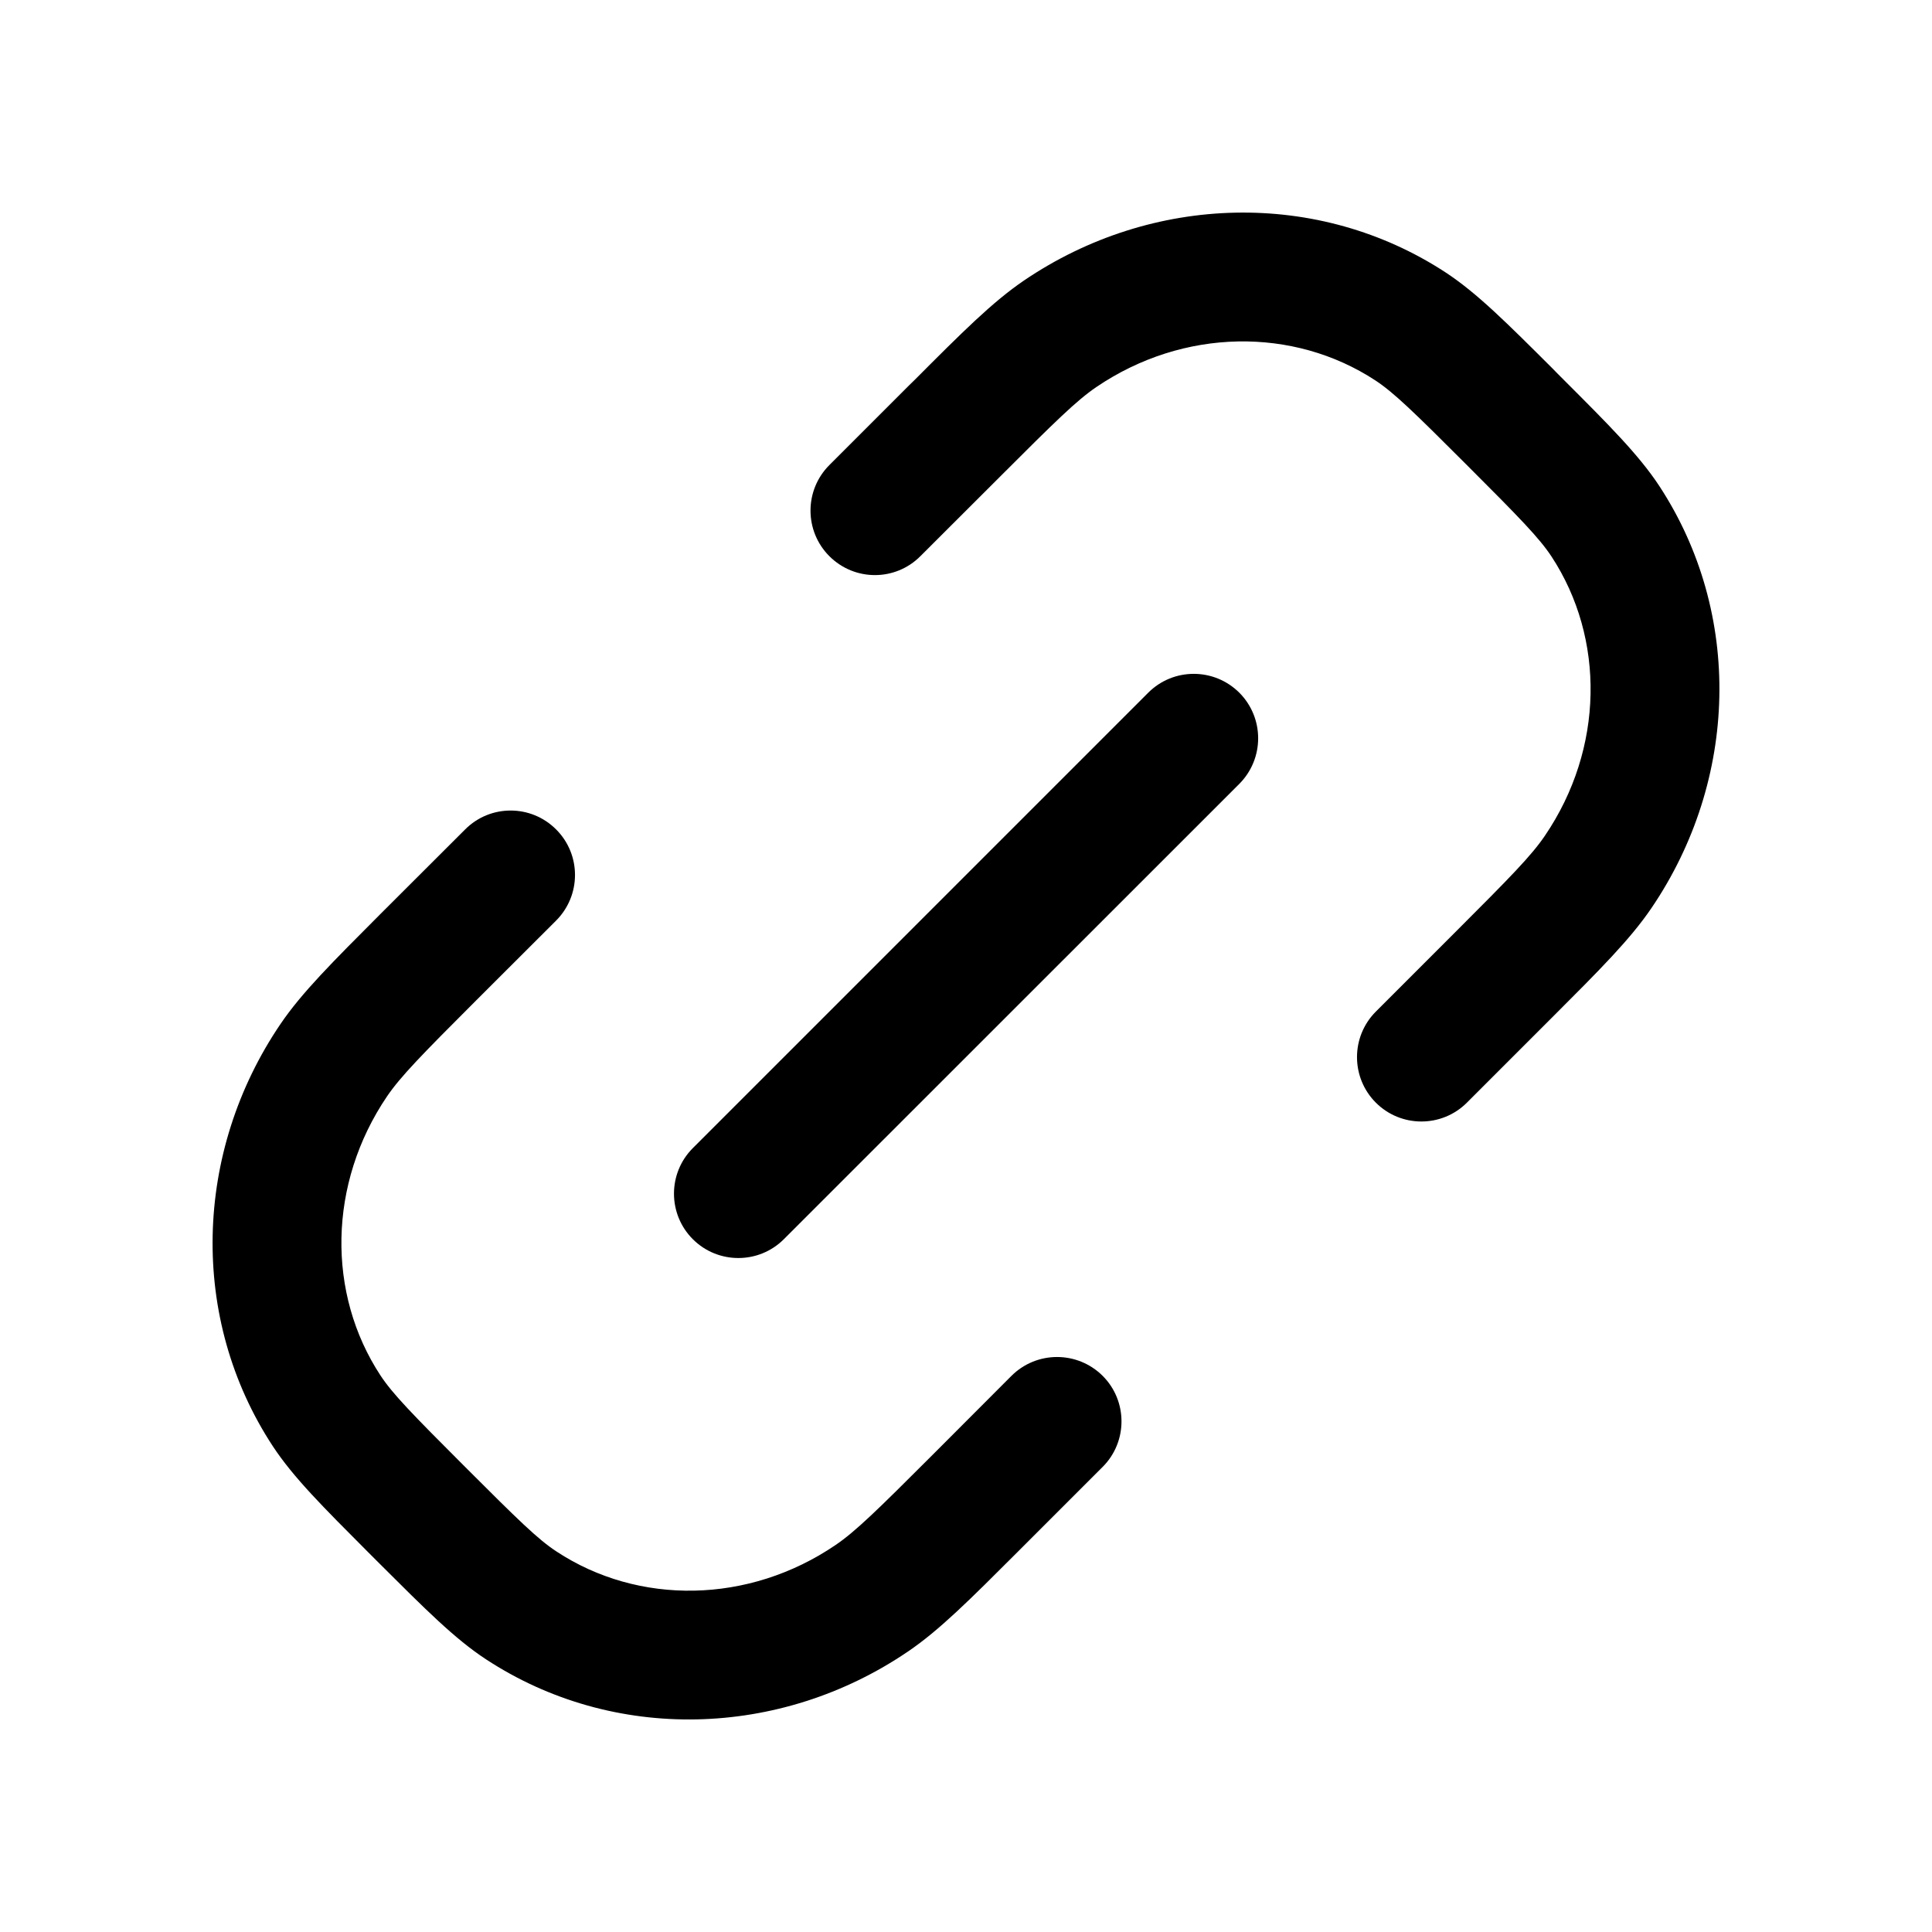
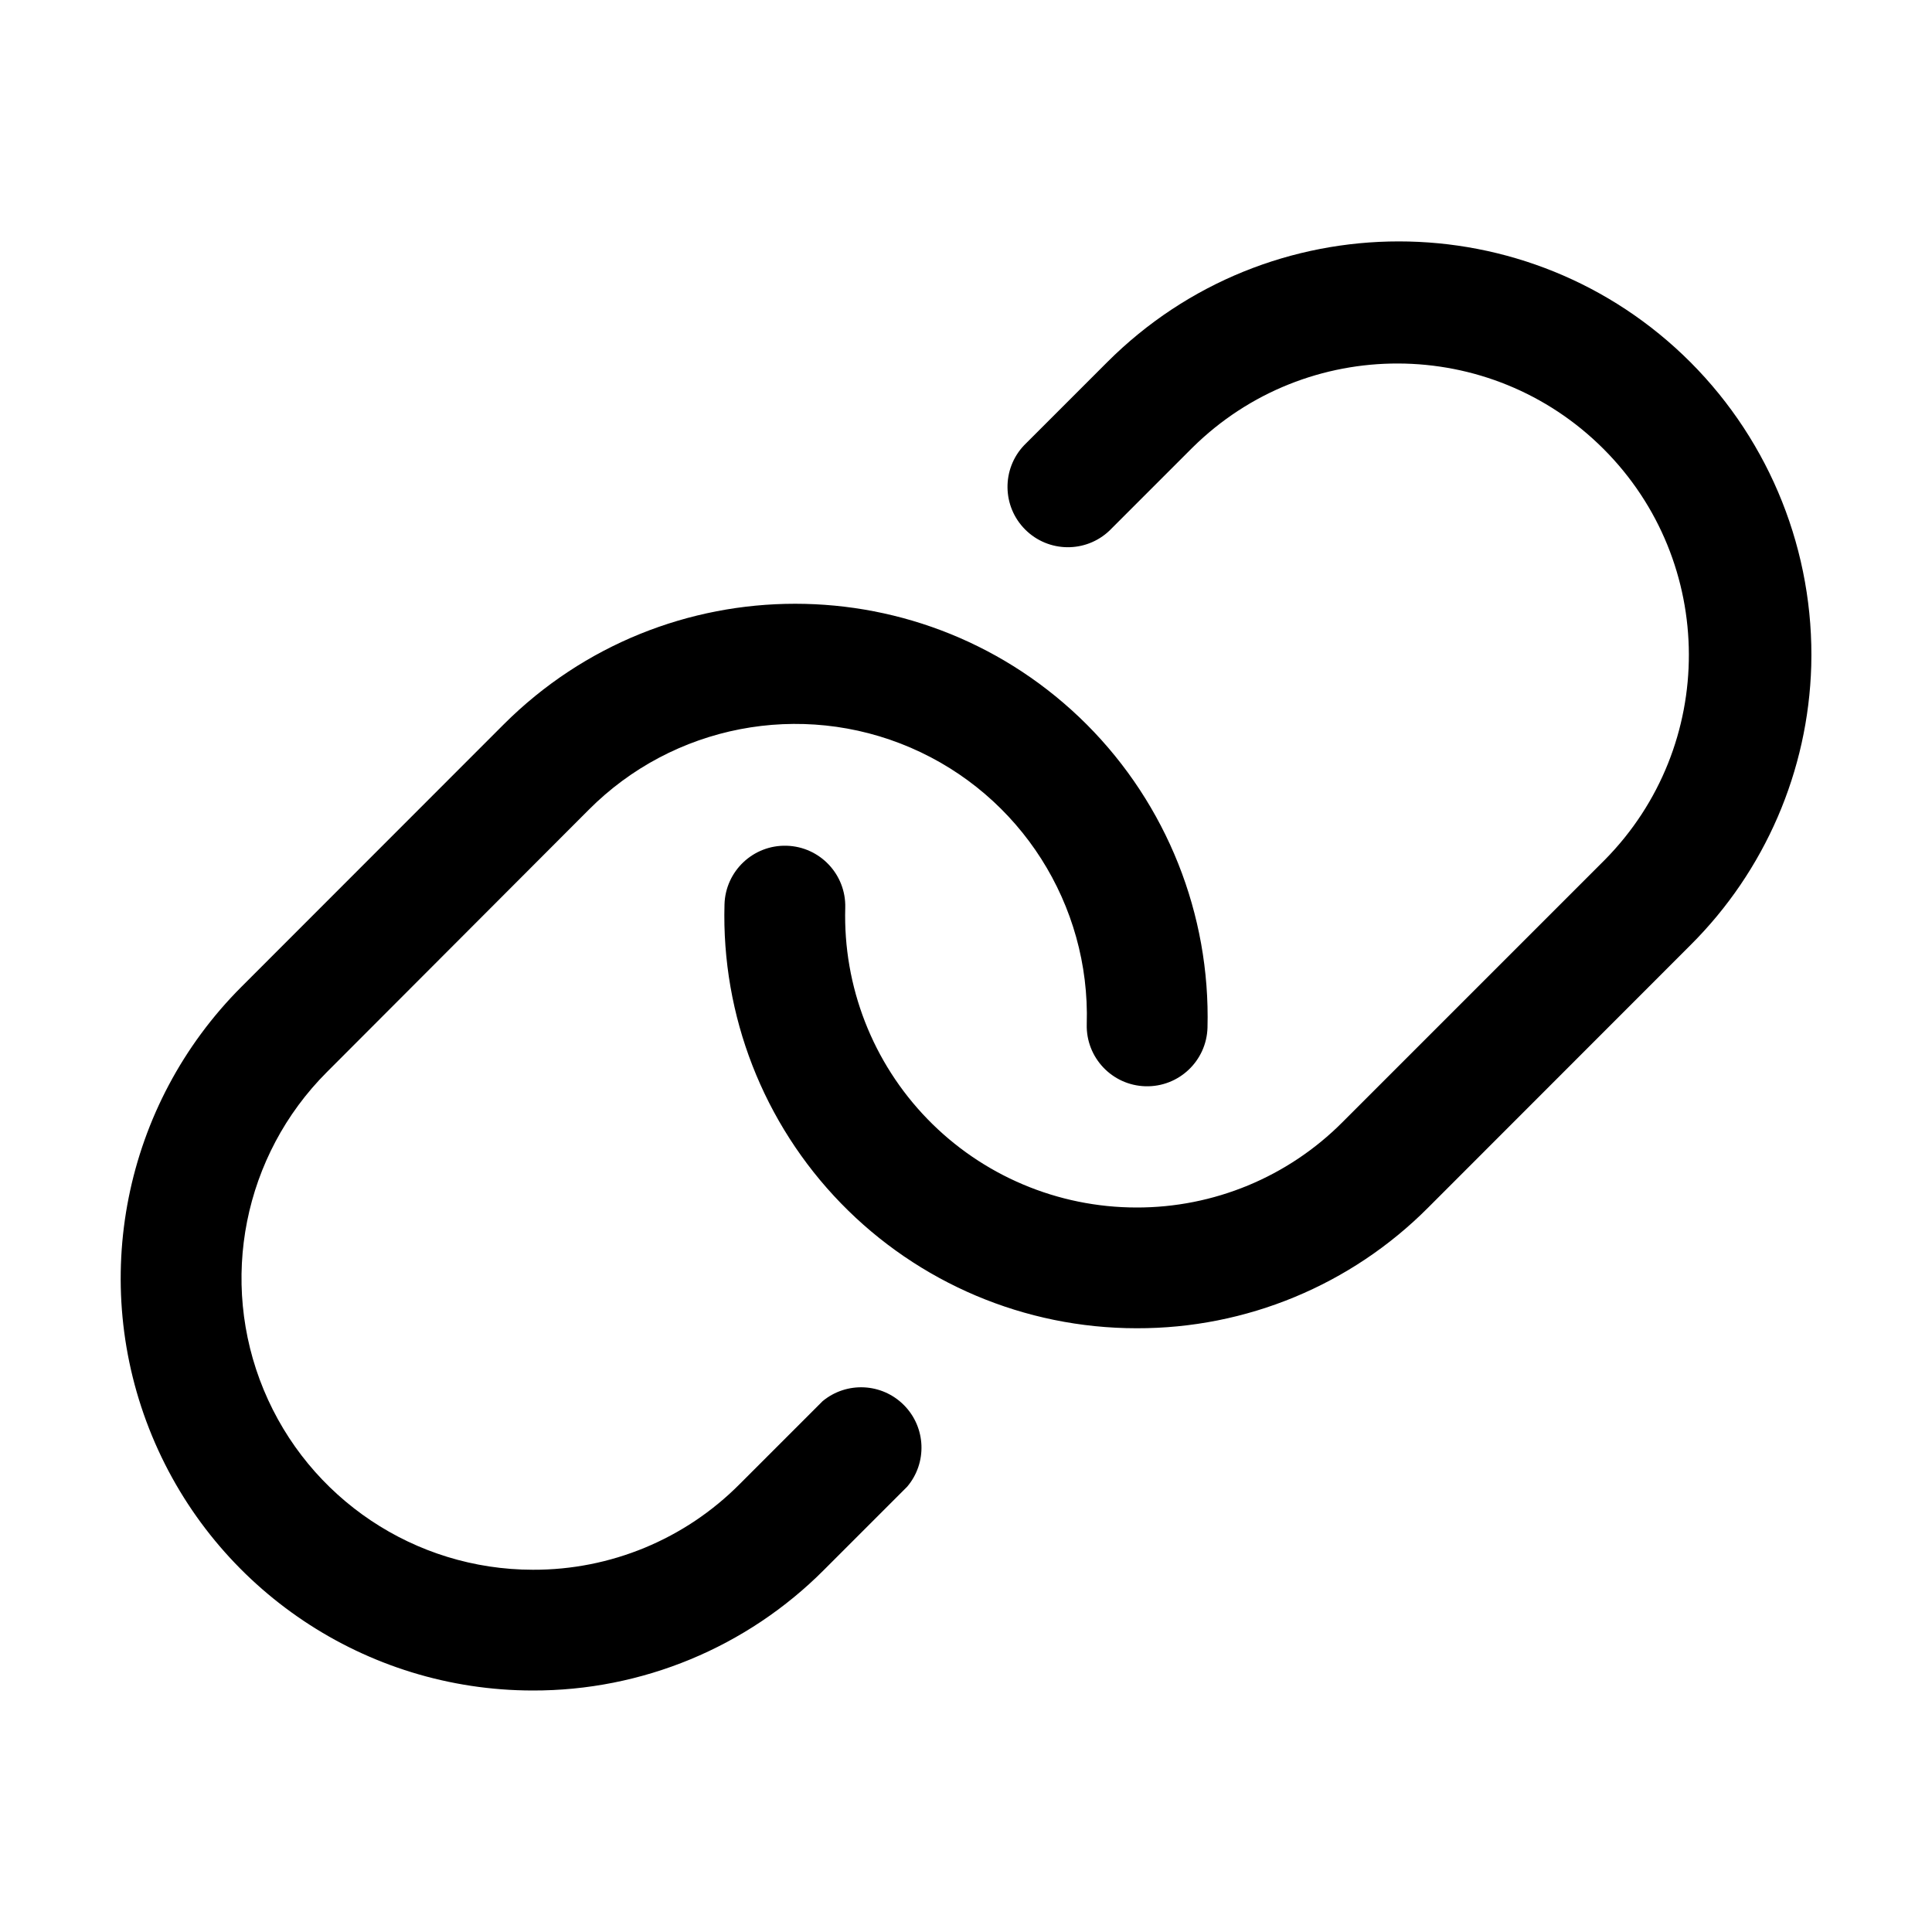
- <svg xmlns="http://www.w3.org/2000/svg" width="15" height="15" viewBox="0 0 15 15" fill="none">
-   <path fill-rule="evenodd" clip-rule="evenodd" d="M8.512 3.005C9.188 2.546 10.043 2.537 10.679 2.954C10.823 3.049 10.977 3.199 11.389 3.611C11.801 4.023 11.951 4.177 12.046 4.321C12.463 4.957 12.454 5.812 11.995 6.488C11.89 6.643 11.728 6.808 11.301 7.235L10.682 7.854C10.487 8.049 10.487 8.366 10.682 8.561C10.877 8.756 11.194 8.756 11.389 8.561L12.008 7.942L12.051 7.899C12.42 7.53 12.657 7.293 12.822 7.05C13.497 6.056 13.532 4.763 12.882 3.772C12.723 3.531 12.492 3.3 12.141 2.949L12.096 2.904L12.052 2.859C11.7 2.508 11.469 2.277 11.228 2.118C10.238 1.468 8.944 1.503 7.95 2.178C7.707 2.343 7.47 2.58 7.101 2.95L7.058 2.992L6.439 3.611C6.244 3.806 6.244 4.123 6.439 4.318C6.635 4.514 6.951 4.514 7.146 4.318L7.765 3.7C8.192 3.273 8.358 3.11 8.512 3.005ZM4.318 7.147C4.513 6.951 4.513 6.635 4.318 6.44C4.123 6.244 3.806 6.244 3.611 6.44L2.992 7.058L2.949 7.101C2.58 7.471 2.343 7.707 2.178 7.95C1.503 8.944 1.468 10.238 2.118 11.228C2.277 11.47 2.508 11.7 2.859 12.052L2.904 12.097L2.948 12.141C3.3 12.492 3.531 12.724 3.772 12.882C4.762 13.532 6.056 13.498 7.05 12.822C7.293 12.657 7.529 12.421 7.899 12.051L7.899 12.051L7.942 12.008L8.561 11.389C8.756 11.194 8.756 10.877 8.561 10.682C8.365 10.487 8.049 10.487 7.853 10.682L7.235 11.301C6.808 11.728 6.642 11.89 6.488 11.995C5.812 12.455 4.956 12.464 4.321 12.046C4.177 11.952 4.023 11.801 3.611 11.389C3.199 10.977 3.049 10.823 2.954 10.679C2.537 10.044 2.546 9.189 3.005 8.512C3.11 8.358 3.272 8.192 3.699 7.765L4.318 7.147ZM9.622 6.086C9.817 5.89 9.817 5.574 9.622 5.378C9.426 5.183 9.11 5.183 8.915 5.378L5.379 8.914C5.184 9.109 5.184 9.426 5.379 9.621C5.574 9.816 5.891 9.816 6.086 9.621L9.622 6.086Z" fill="currentColor" />
+ <svg xmlns="http://www.w3.org/2000/svg" width="32" height="32" fill="#000000" viewBox="0 0 256 256">
+   <path d="M240,88.23a54.43,54.43,0,0,1-16,37L189.25,160a54.27,54.27,0,0,1-38.63,16h-.05A54.63,54.63,0,0,1,96,119.84a8,8,0,0,1,16,.45A38.62,38.62,0,0,0,150.58,160h0a38.39,38.39,0,0,0,27.31-11.31l34.75-34.75a38.63,38.63,0,0,0-54.63-54.63l-11,11A8,8,0,0,1,135.7,59l11-11A54.65,54.65,0,0,1,224,48,54.86,54.86,0,0,1,240,88.23ZM109,185.66l-11,11A38.41,38.41,0,0,1,70.6,208h0a38.63,38.63,0,0,1-27.29-65.94L78,107.31A38.63,38.63,0,0,1,144,135.71a8,8,0,0,0,16,.45A54.86,54.86,0,0,0,144,96a54.65,54.65,0,0,0-77.27,0L32,130.75A54.62,54.62,0,0,0,70.56,224h0a54.28,54.28,0,0,0,38.64-16l11-11A8,8,0,0,0,109,185.66Z" />
</svg>
